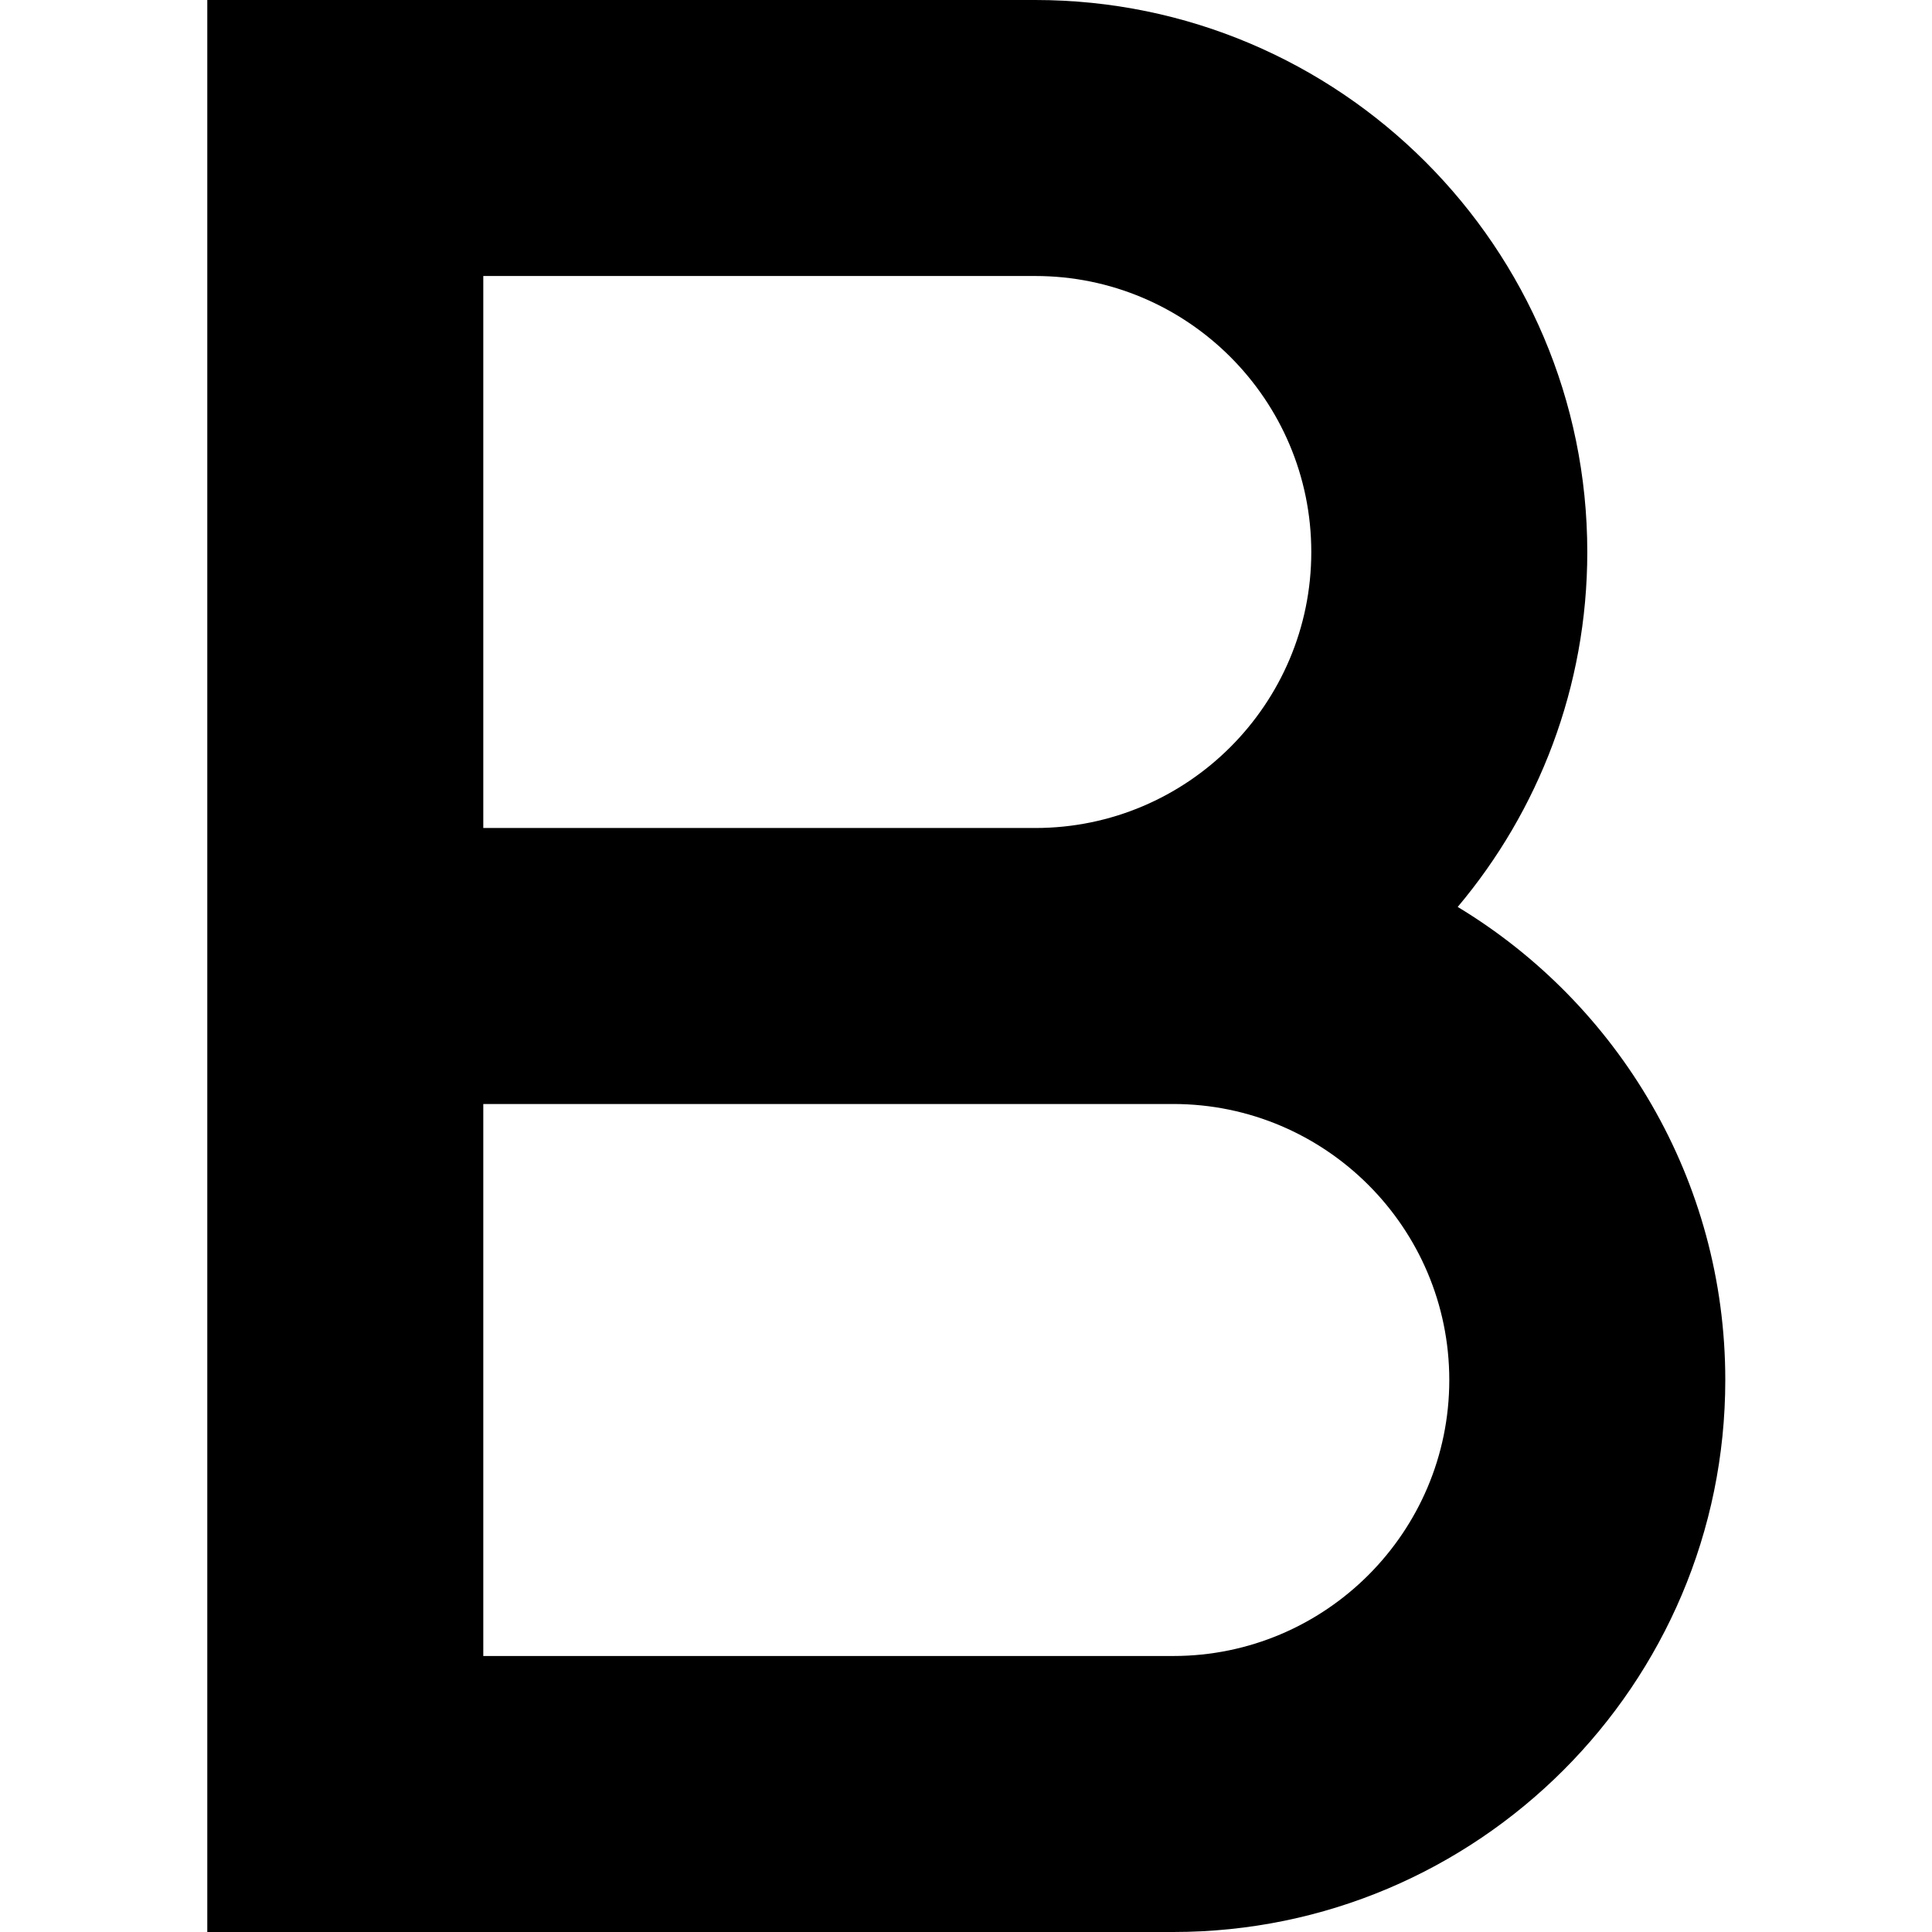
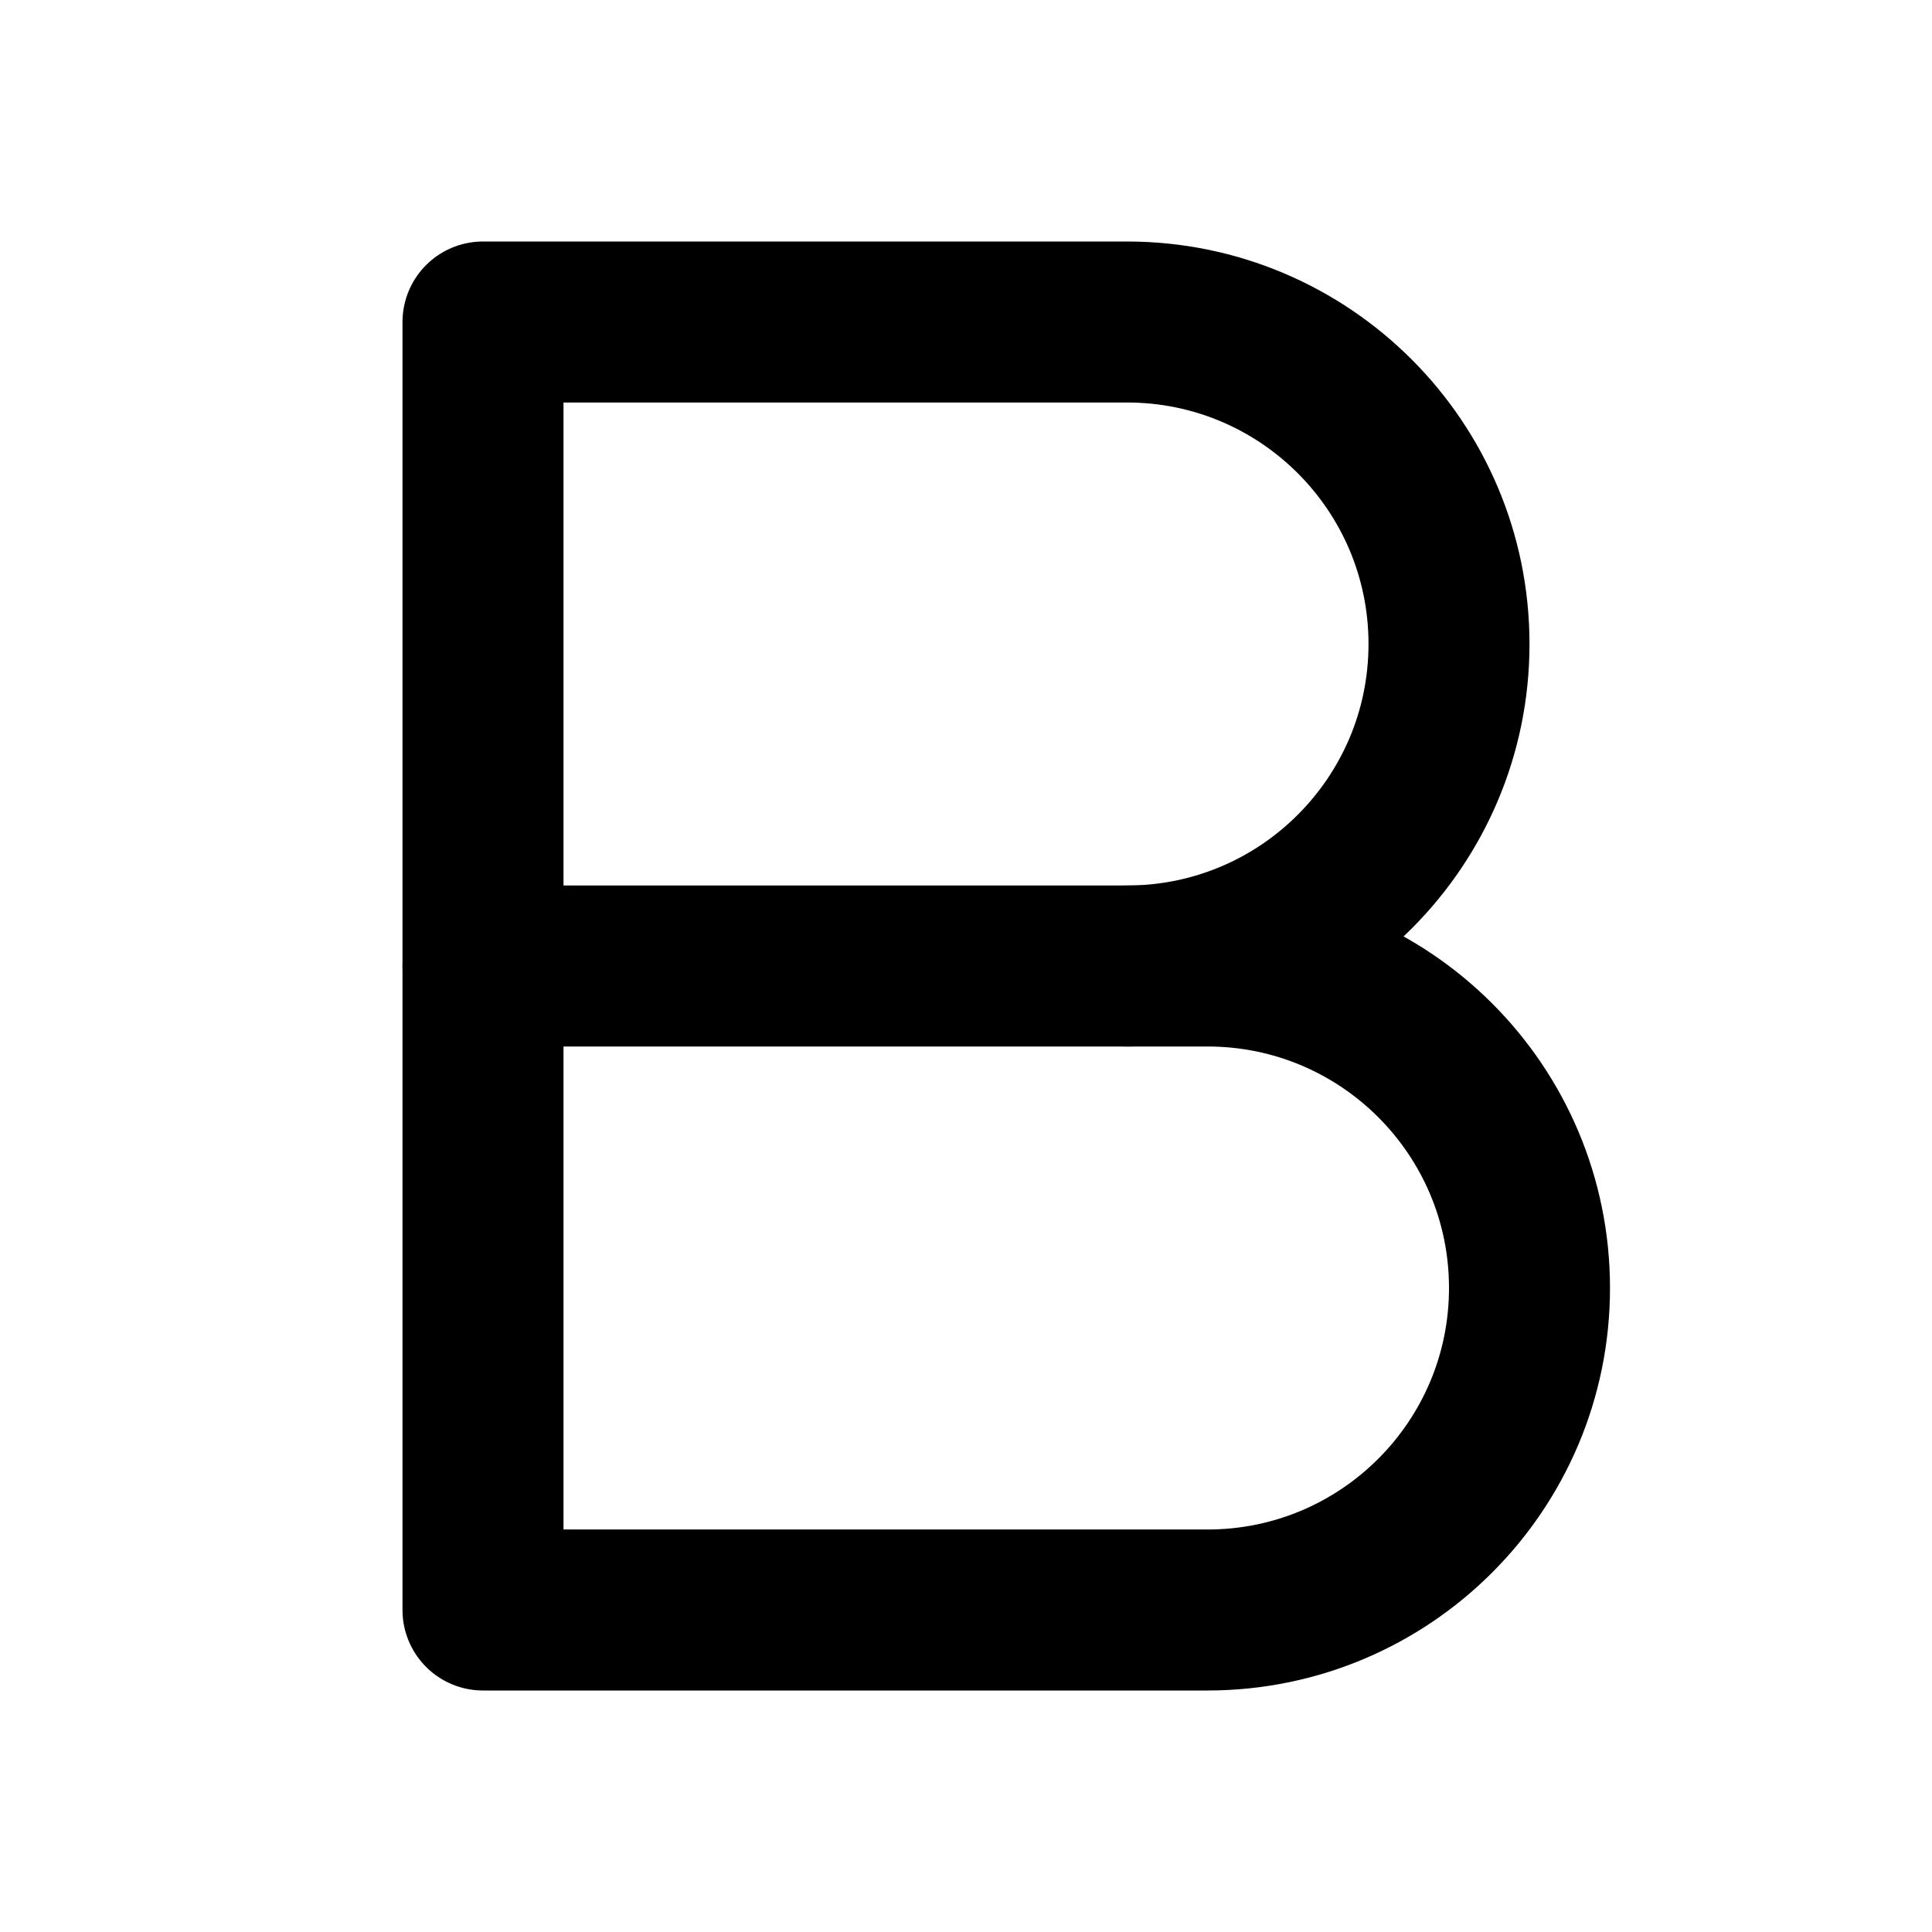
- <svg xmlns="http://www.w3.org/2000/svg" fill="#000000" width="800px" height="800px" viewBox="0 0 1920 1920">
-   <path d="M480.286 822.857h548.571c151.269 0 274.286-123.017 274.286-274.286 0-151.268-123.017-274.285-274.286-274.285H480.286v548.571Zm0 822.857H1166c151.269 0 274.286-123.017 274.286-274.285 0-151.269-123.017-274.286-274.286-274.286H480.286v548.571ZM1166 1920H206V0h822.857c302.537 0 548.572 246.034 548.572 548.571 0 134.263-48.549 257.418-128.778 352.732 159.223 96.137 265.92 270.994 265.92 470.126 0 302.537-246.034 548.571-548.571 548.571Z" fill-rule="evenodd" />
+ <svg xmlns="http://www.w3.org/2000/svg" width="24" height="24" viewBox="0 0 24 24" fill="none" stroke="currentColor" stroke-width="2" stroke-linecap="round" stroke-linejoin="round" class="h-4 w-4">
+   <path d="M14 12a4 4 0 0 0 0-8H6v8" />
+   <path d="M15 20a4 4 0 0 0 0-8H6v8Z" />
</svg>
